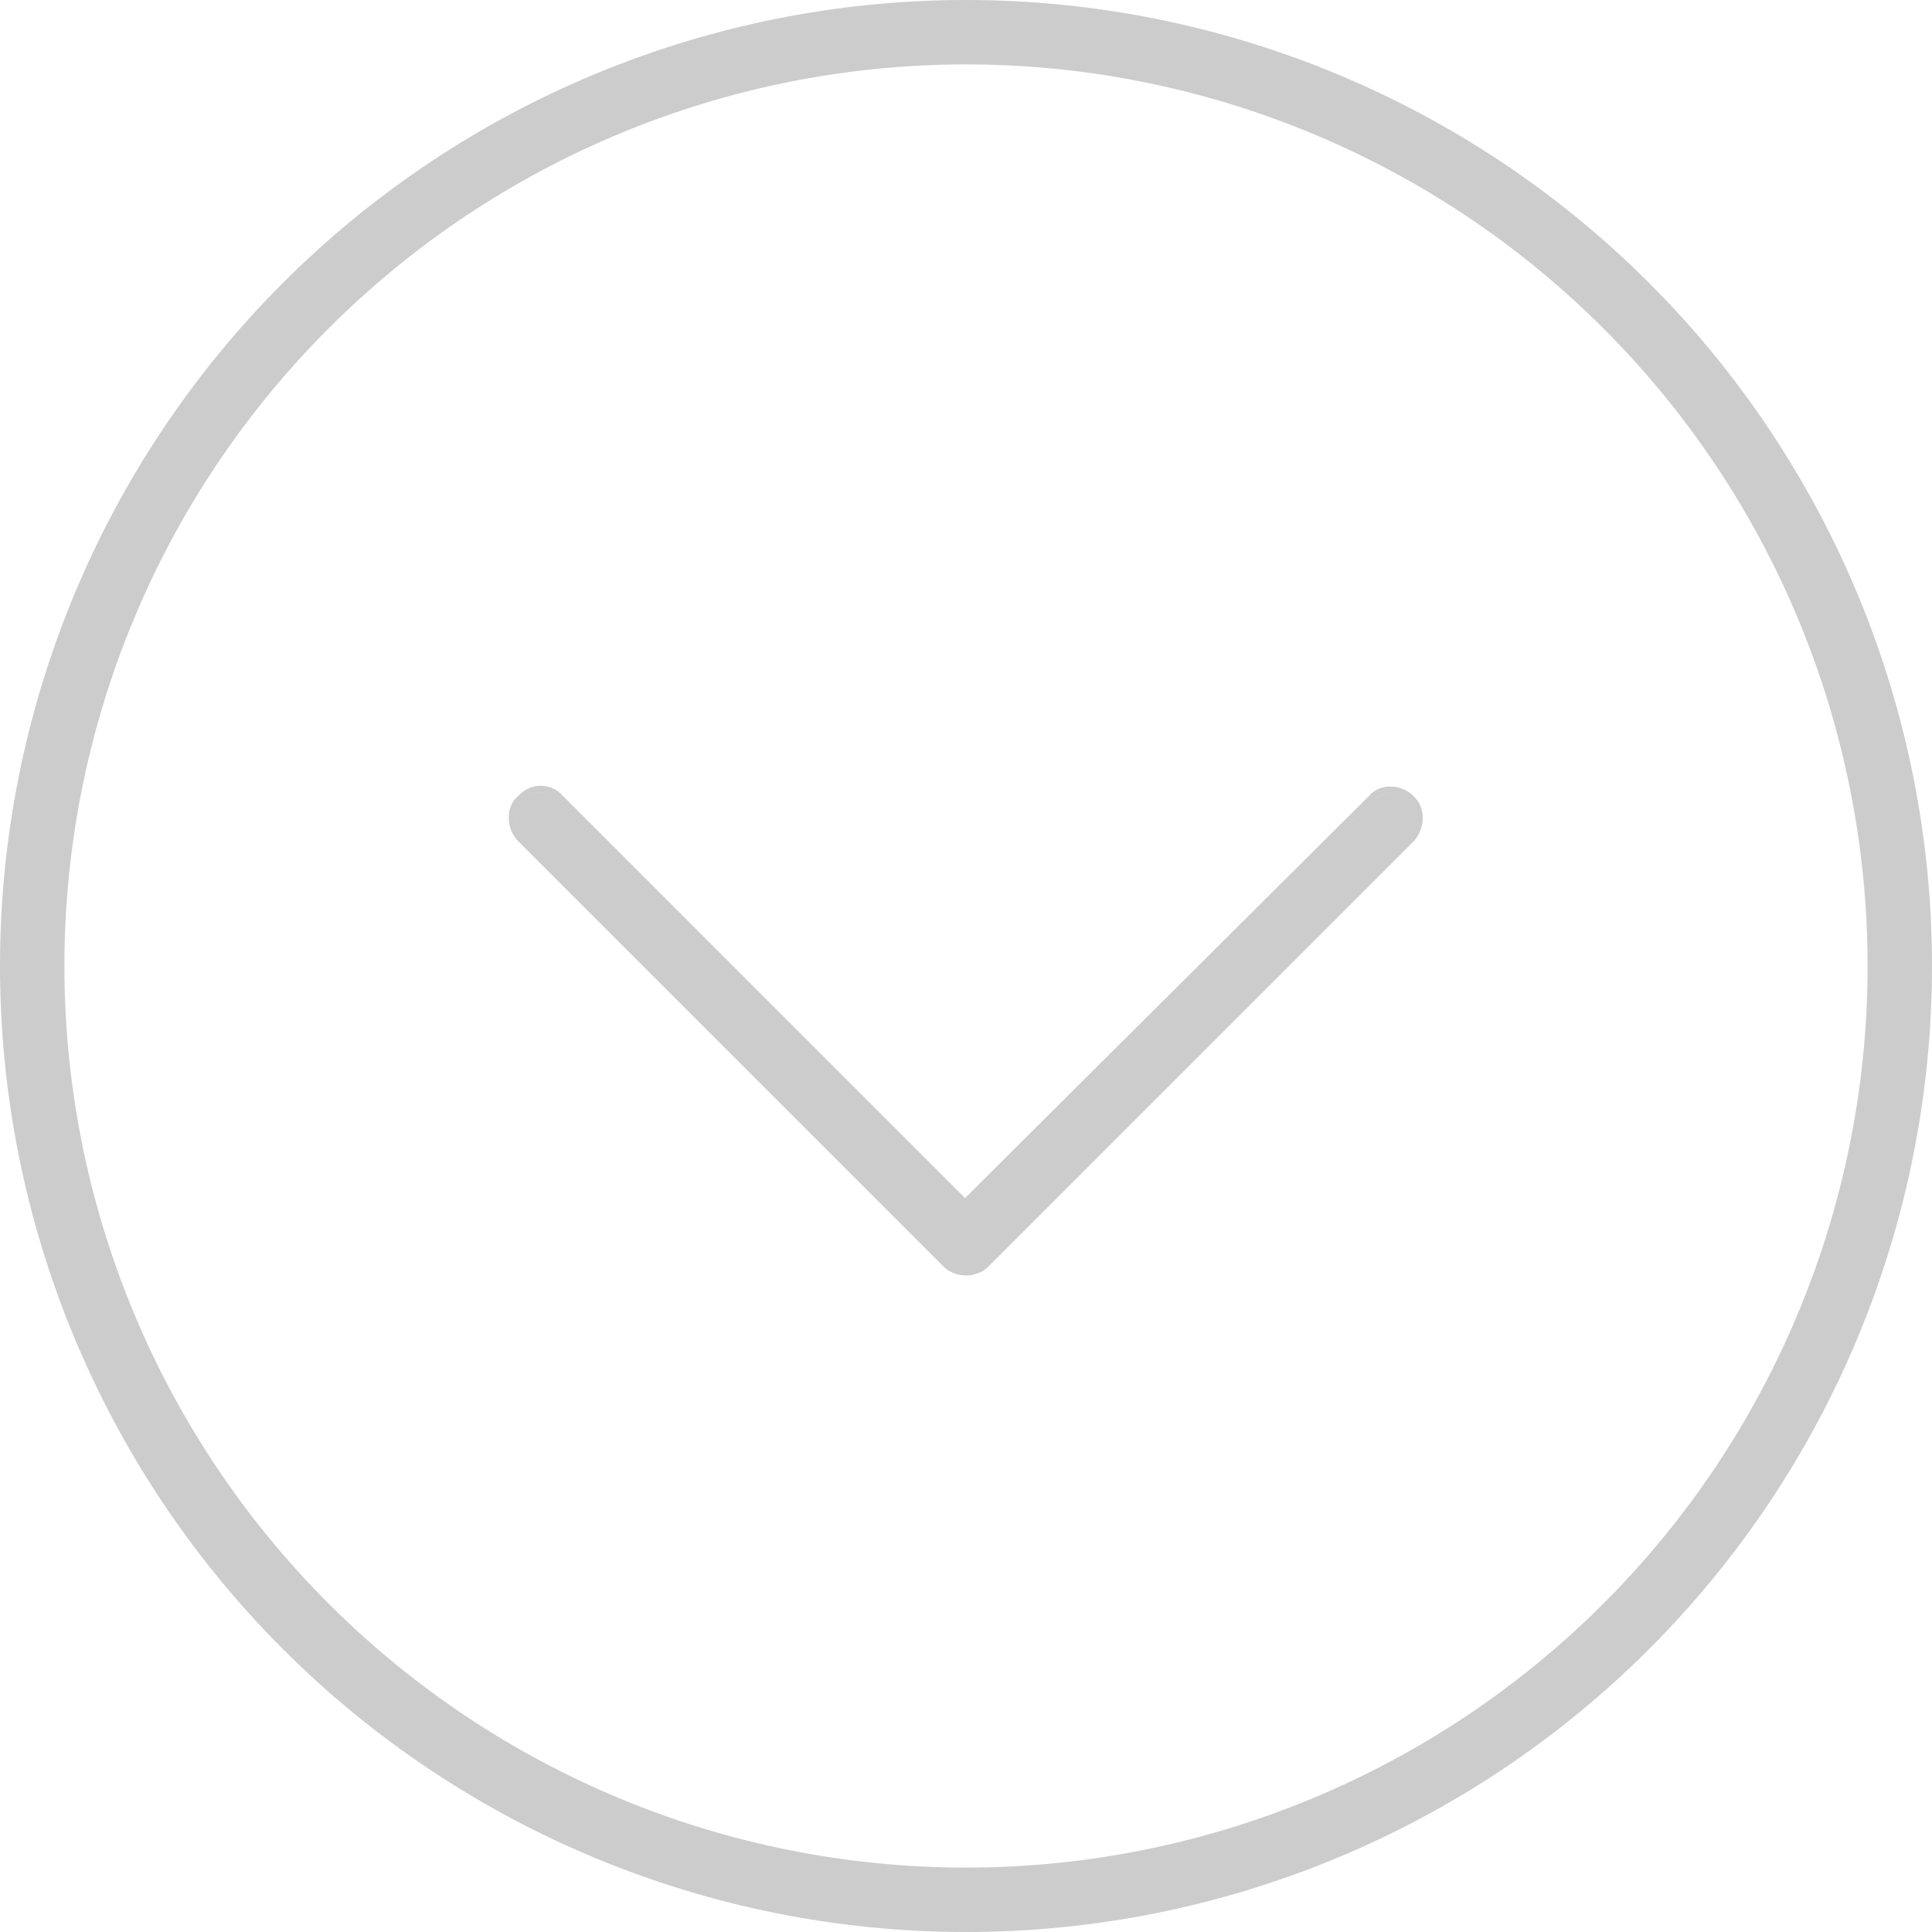
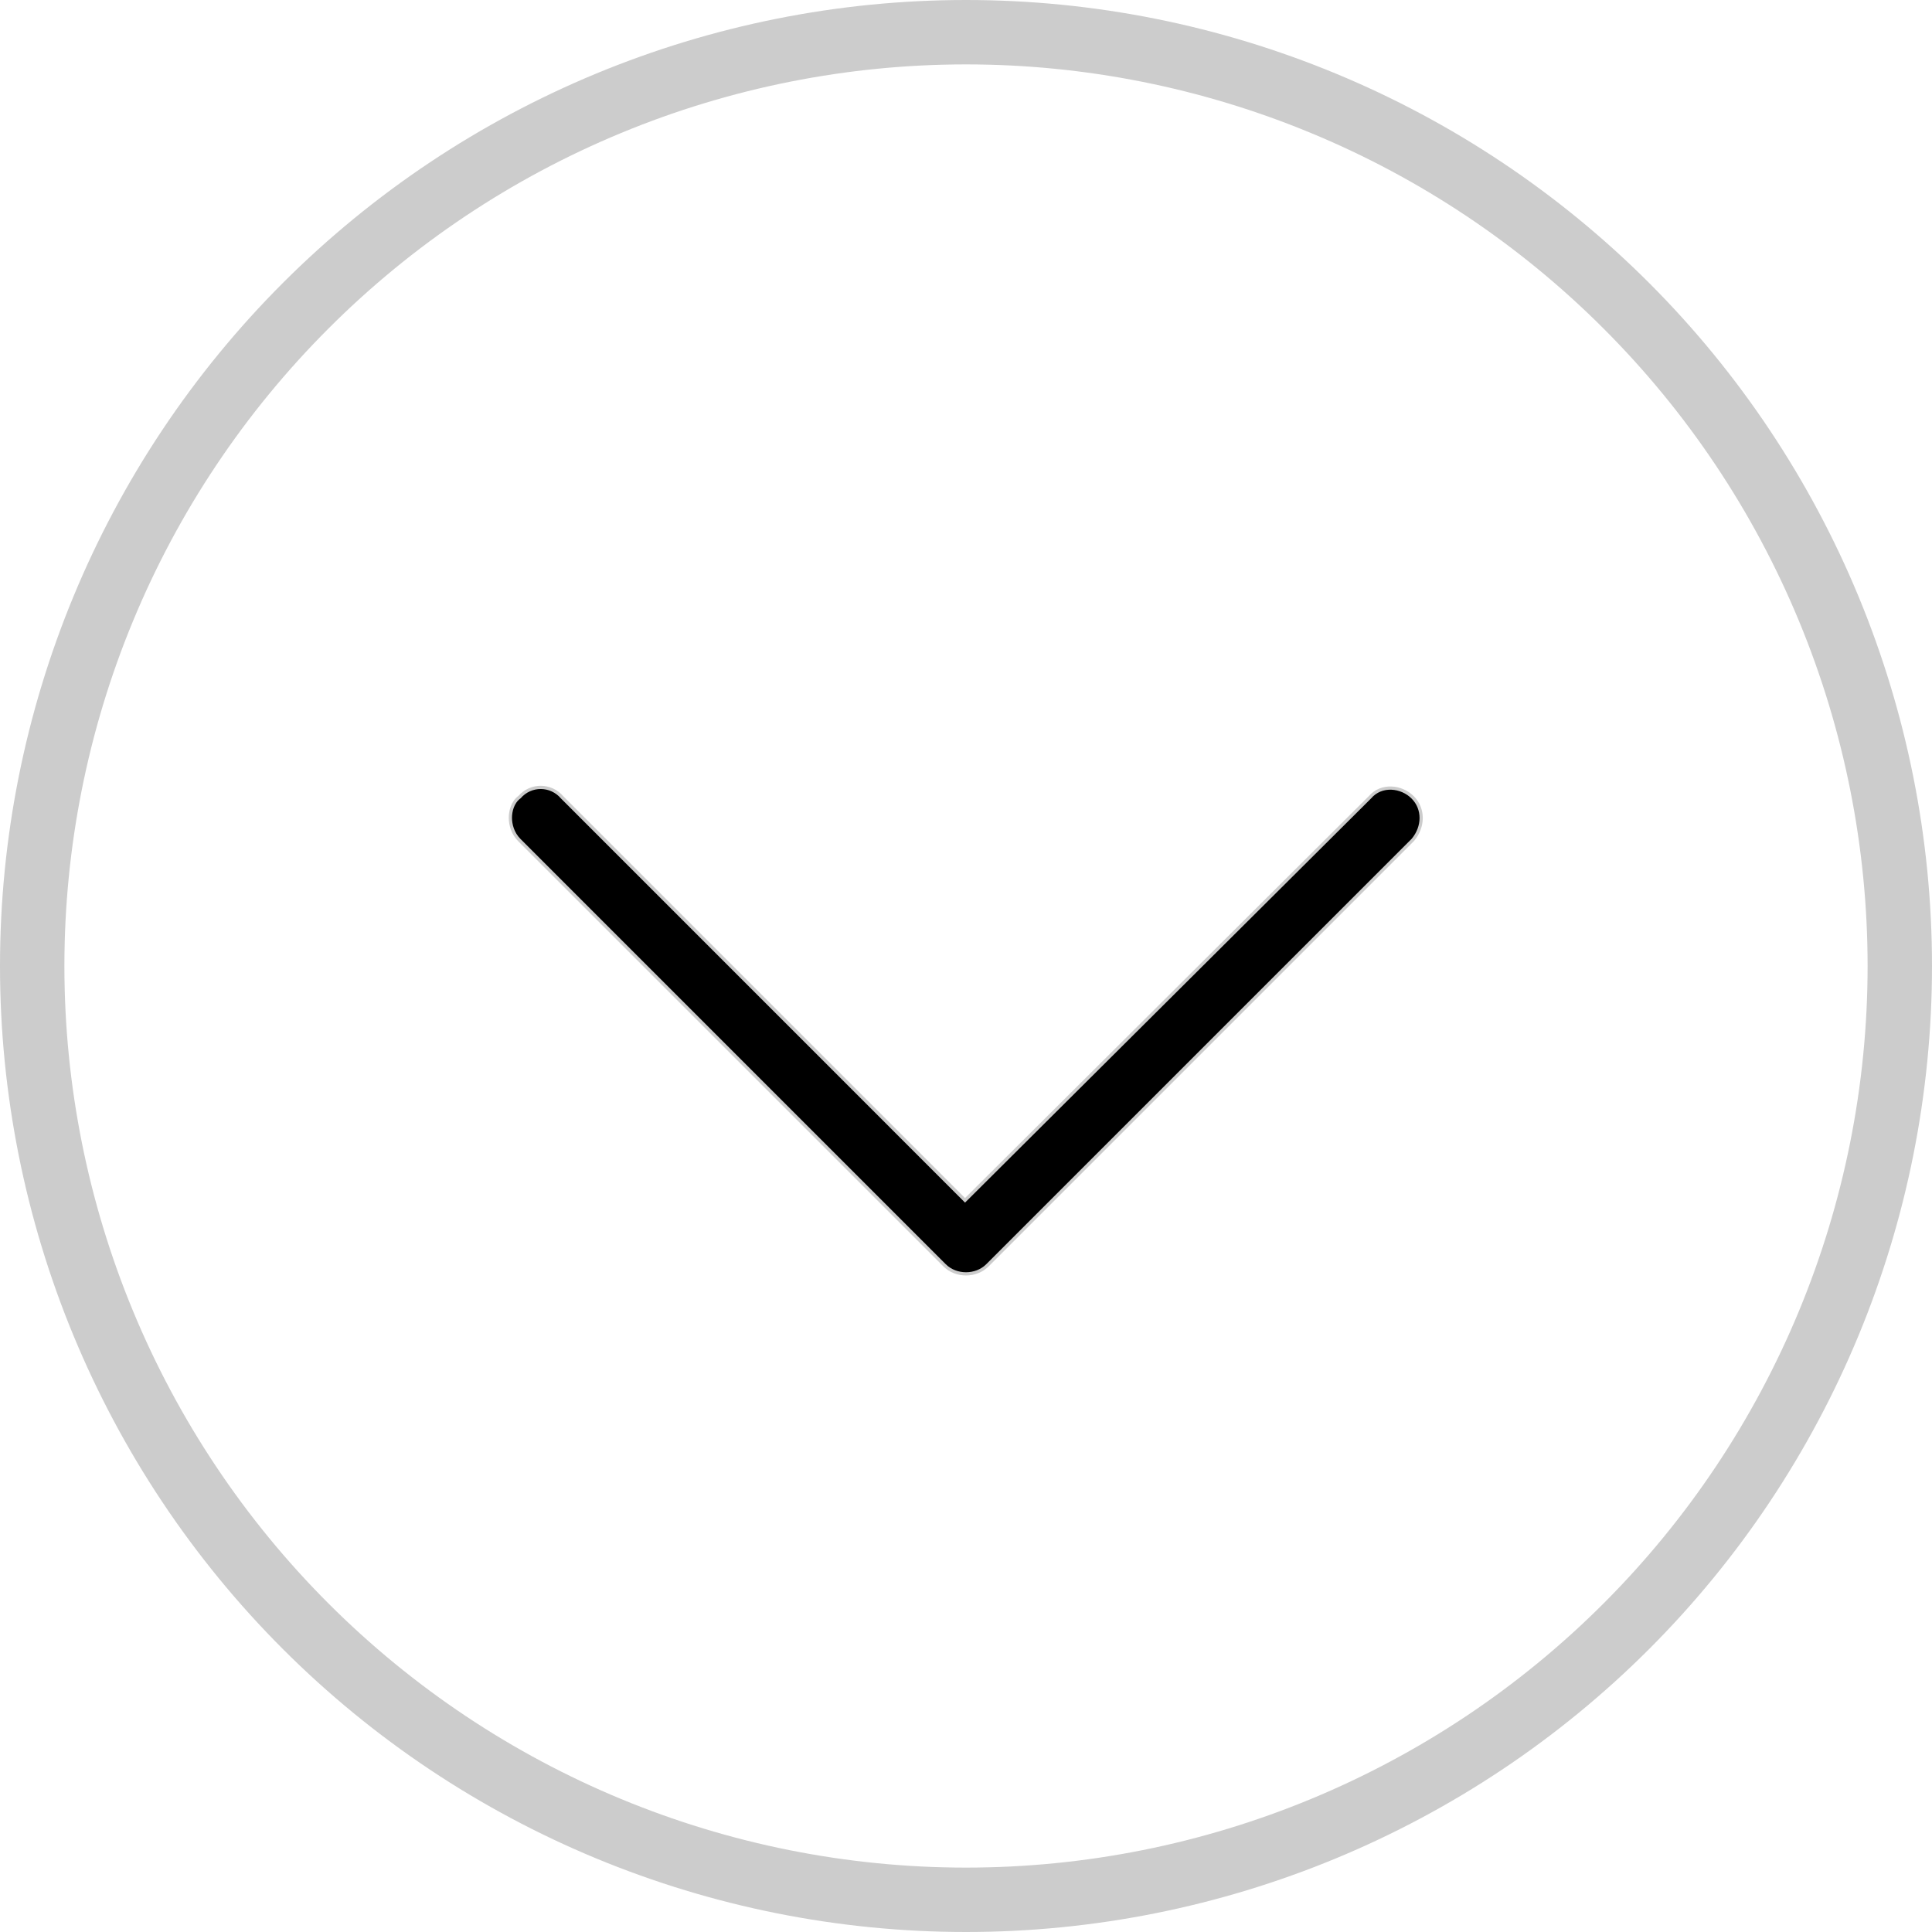
- <svg xmlns="http://www.w3.org/2000/svg" width="30" height="30" viewBox="0 0 30 30" fill="none">
+ <svg xmlns="http://www.w3.org/2000/svg" width="30" height="30" viewBox="0 0 30 30">
  <path d="M30 15C30 11.022 28.42 7.206 25.607 4.393C22.794 1.58 18.978 0 15 0C11.022 0 7.206 1.58 4.393 4.393C1.58 7.206 0 11.022 0 15C0 18.978 1.58 22.794 4.393 25.607C7.206 28.42 11.022 30 15 30C18.978 30 22.794 28.42 25.607 25.607C28.42 22.794 30 18.978 30 15V15ZM1 15C1 13.162 1.362 11.341 2.066 9.642C2.769 7.944 3.8 6.401 5.101 5.101C6.401 3.8 7.944 2.769 9.642 2.066C11.341 1.362 13.162 1 15 1C16.838 1 18.659 1.362 20.358 2.066C22.056 2.769 23.599 3.8 24.899 5.101C26.2 6.401 27.231 7.944 27.934 9.642C28.638 11.341 29 13.162 29 15C29 18.713 27.525 22.274 24.899 24.899C22.274 27.525 18.713 29 15 29C11.287 29 7.726 27.525 5.101 24.899C2.475 22.274 1 18.713 1 15Z" fill="black" fill-opacity="0.2" />
  <path d="M15.279 19.595L21.883 12.992C22.029 12.816 22.029 12.581 21.883 12.434C21.736 12.287 21.472 12.258 21.325 12.434L14.985 18.744L8.675 12.434C8.528 12.258 8.264 12.258 8.117 12.434C8.029 12.493 8 12.61 8 12.698C8 12.786 8.029 12.903 8.117 12.992L14.721 19.595C14.868 19.742 15.132 19.742 15.279 19.595Z" fill="black" fill-opacity="0.2" />
  <path d="M21.918 13.027L21.918 13.027L21.921 13.024C22.082 12.831 22.086 12.566 21.918 12.399C21.757 12.237 21.459 12.197 21.288 12.4L14.985 18.674L8.712 12.4C8.546 12.204 8.251 12.202 8.084 12.396C7.98 12.47 7.95 12.606 7.95 12.698C7.95 12.796 7.982 12.927 8.082 13.027L14.686 19.631C14.852 19.797 15.148 19.797 15.314 19.631L21.918 13.027Z" stroke="black" stroke-opacity="0.2" stroke-width="0.1" />
</svg>
